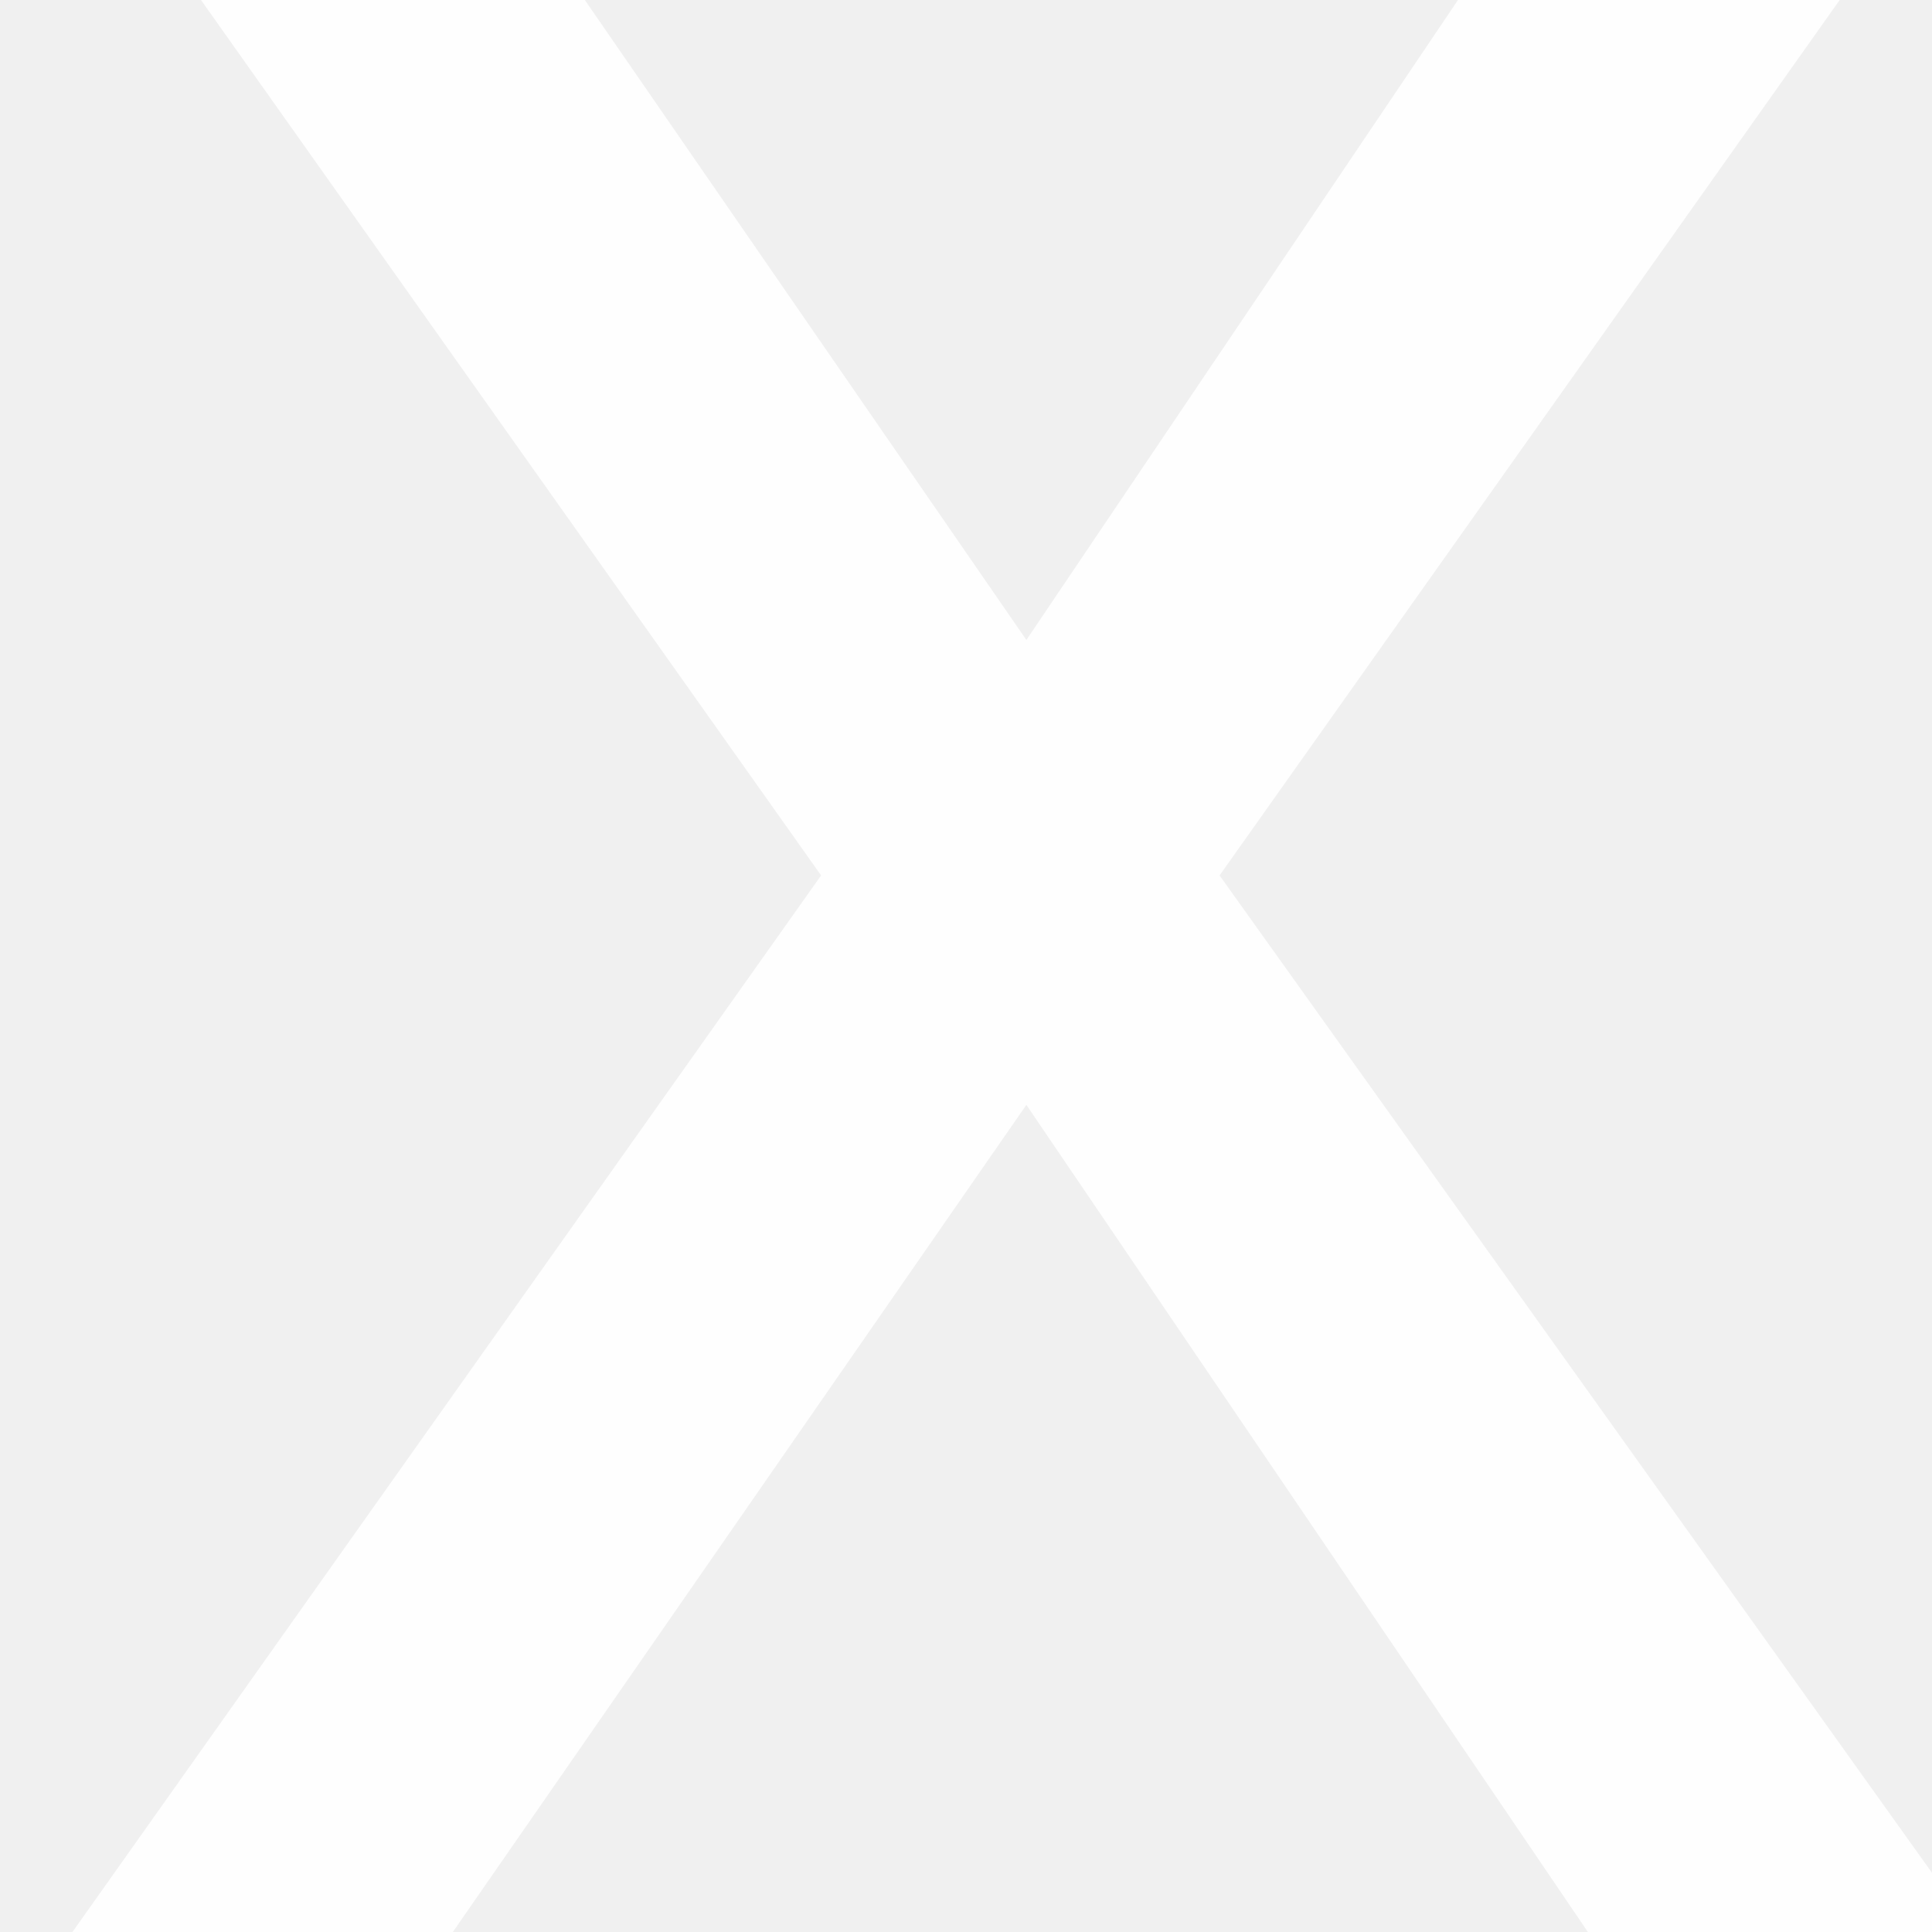
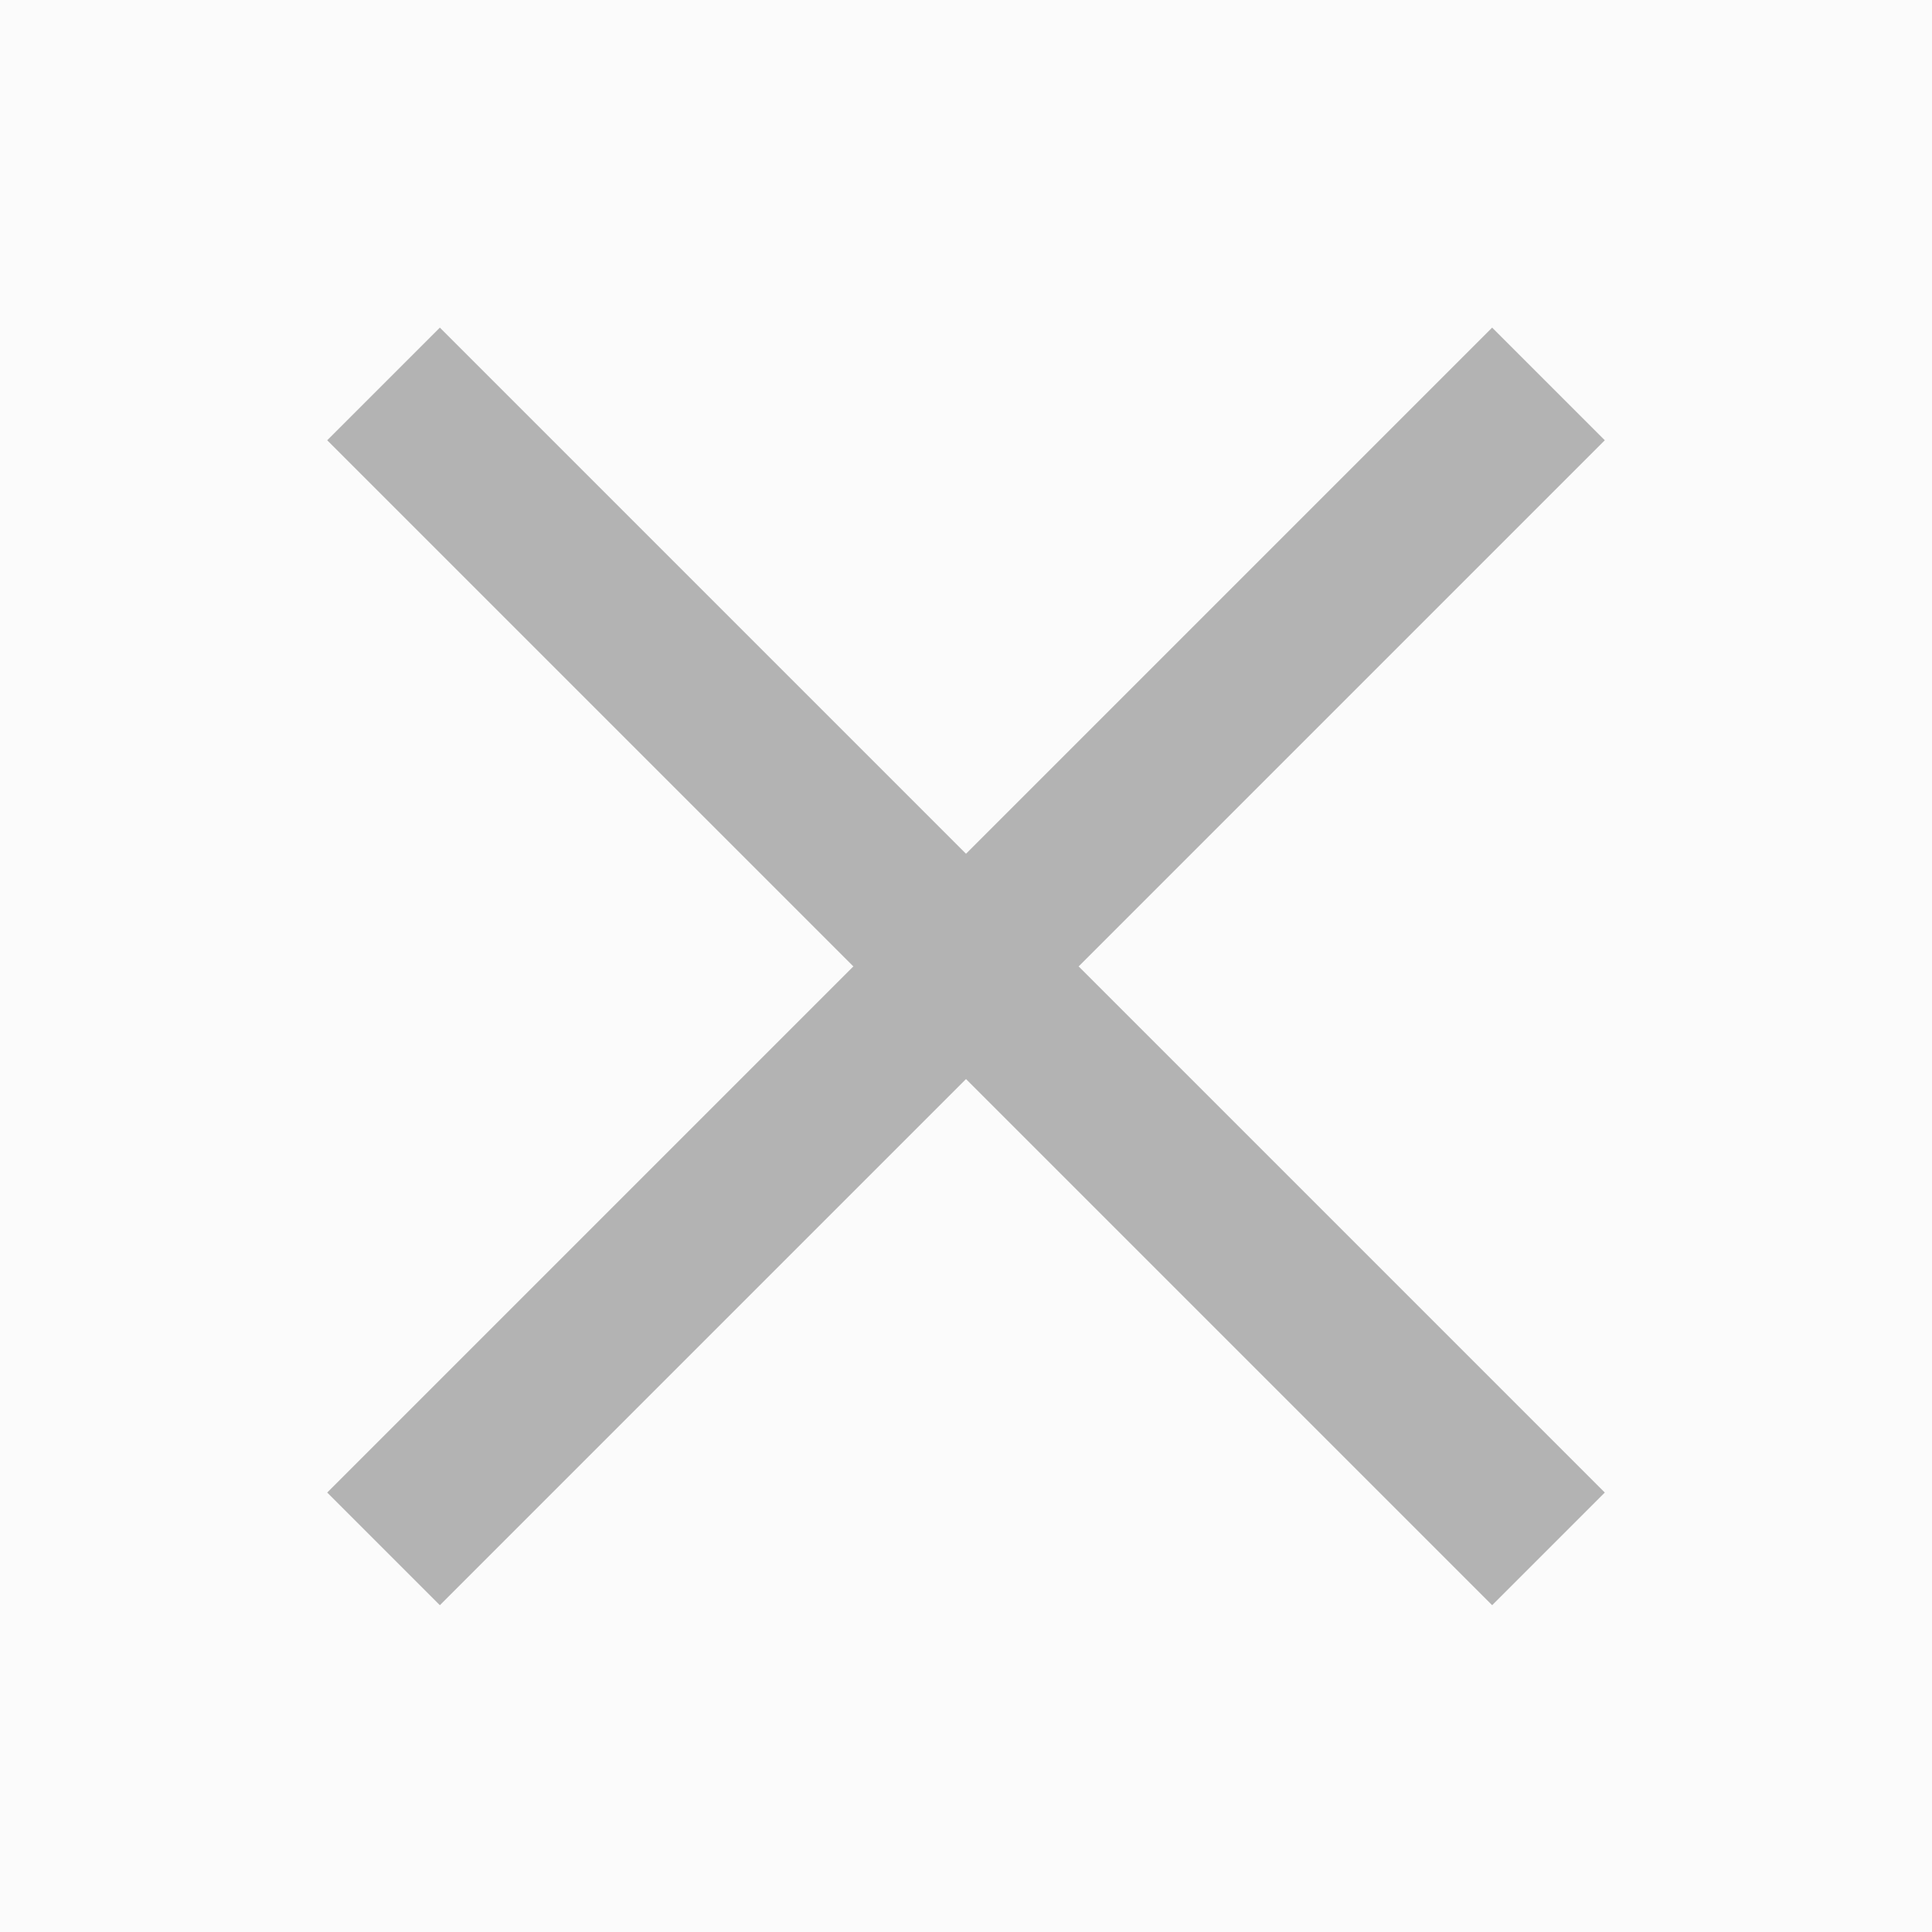
- <svg xmlns="http://www.w3.org/2000/svg" width="5px" height="5px" viewBox="0 0 5 5" version="1.1">
-   <g id="Symbols" stroke="none" stroke-width="1" fill="none" fill-rule="evenodd" font-family="Kefa-Regular, Kefa" font-size="10" font-weight="normal" letter-spacing="1.333" line-spacing="10">
-     <g id="Close-Button" transform="translate(-3, -3)" fill="#FEFEFE">
-       <text id="x">
-         <tspan x="3" y="8">x</tspan>
-       </text>
+ <svg xmlns="http://www.w3.org/2000/svg" viewBox="0 0 48.51 48.51">
+   <defs>
+     <style>.cls-1{fill:#fff;opacity:0.75;}.cls-2{fill:none;stroke:#b3b3b3;stroke-miterlimit:10;stroke-width:4px;}</style>
+   </defs>
+   <g id="Layer_2" data-name="Layer 2">
+     <g id="Layer_1-2" data-name="Layer 1">
+       <rect class="cls-1" width="48.51" height="48.51" />
+       <line class="cls-2" x1="9.63" y1="9.64" x2="38.88" y2="38.89" />
+       <line class="cls-2" x1="9.63" y1="38.89" x2="38.88" y2="9.64" />
    </g>
  </g>
</svg>
